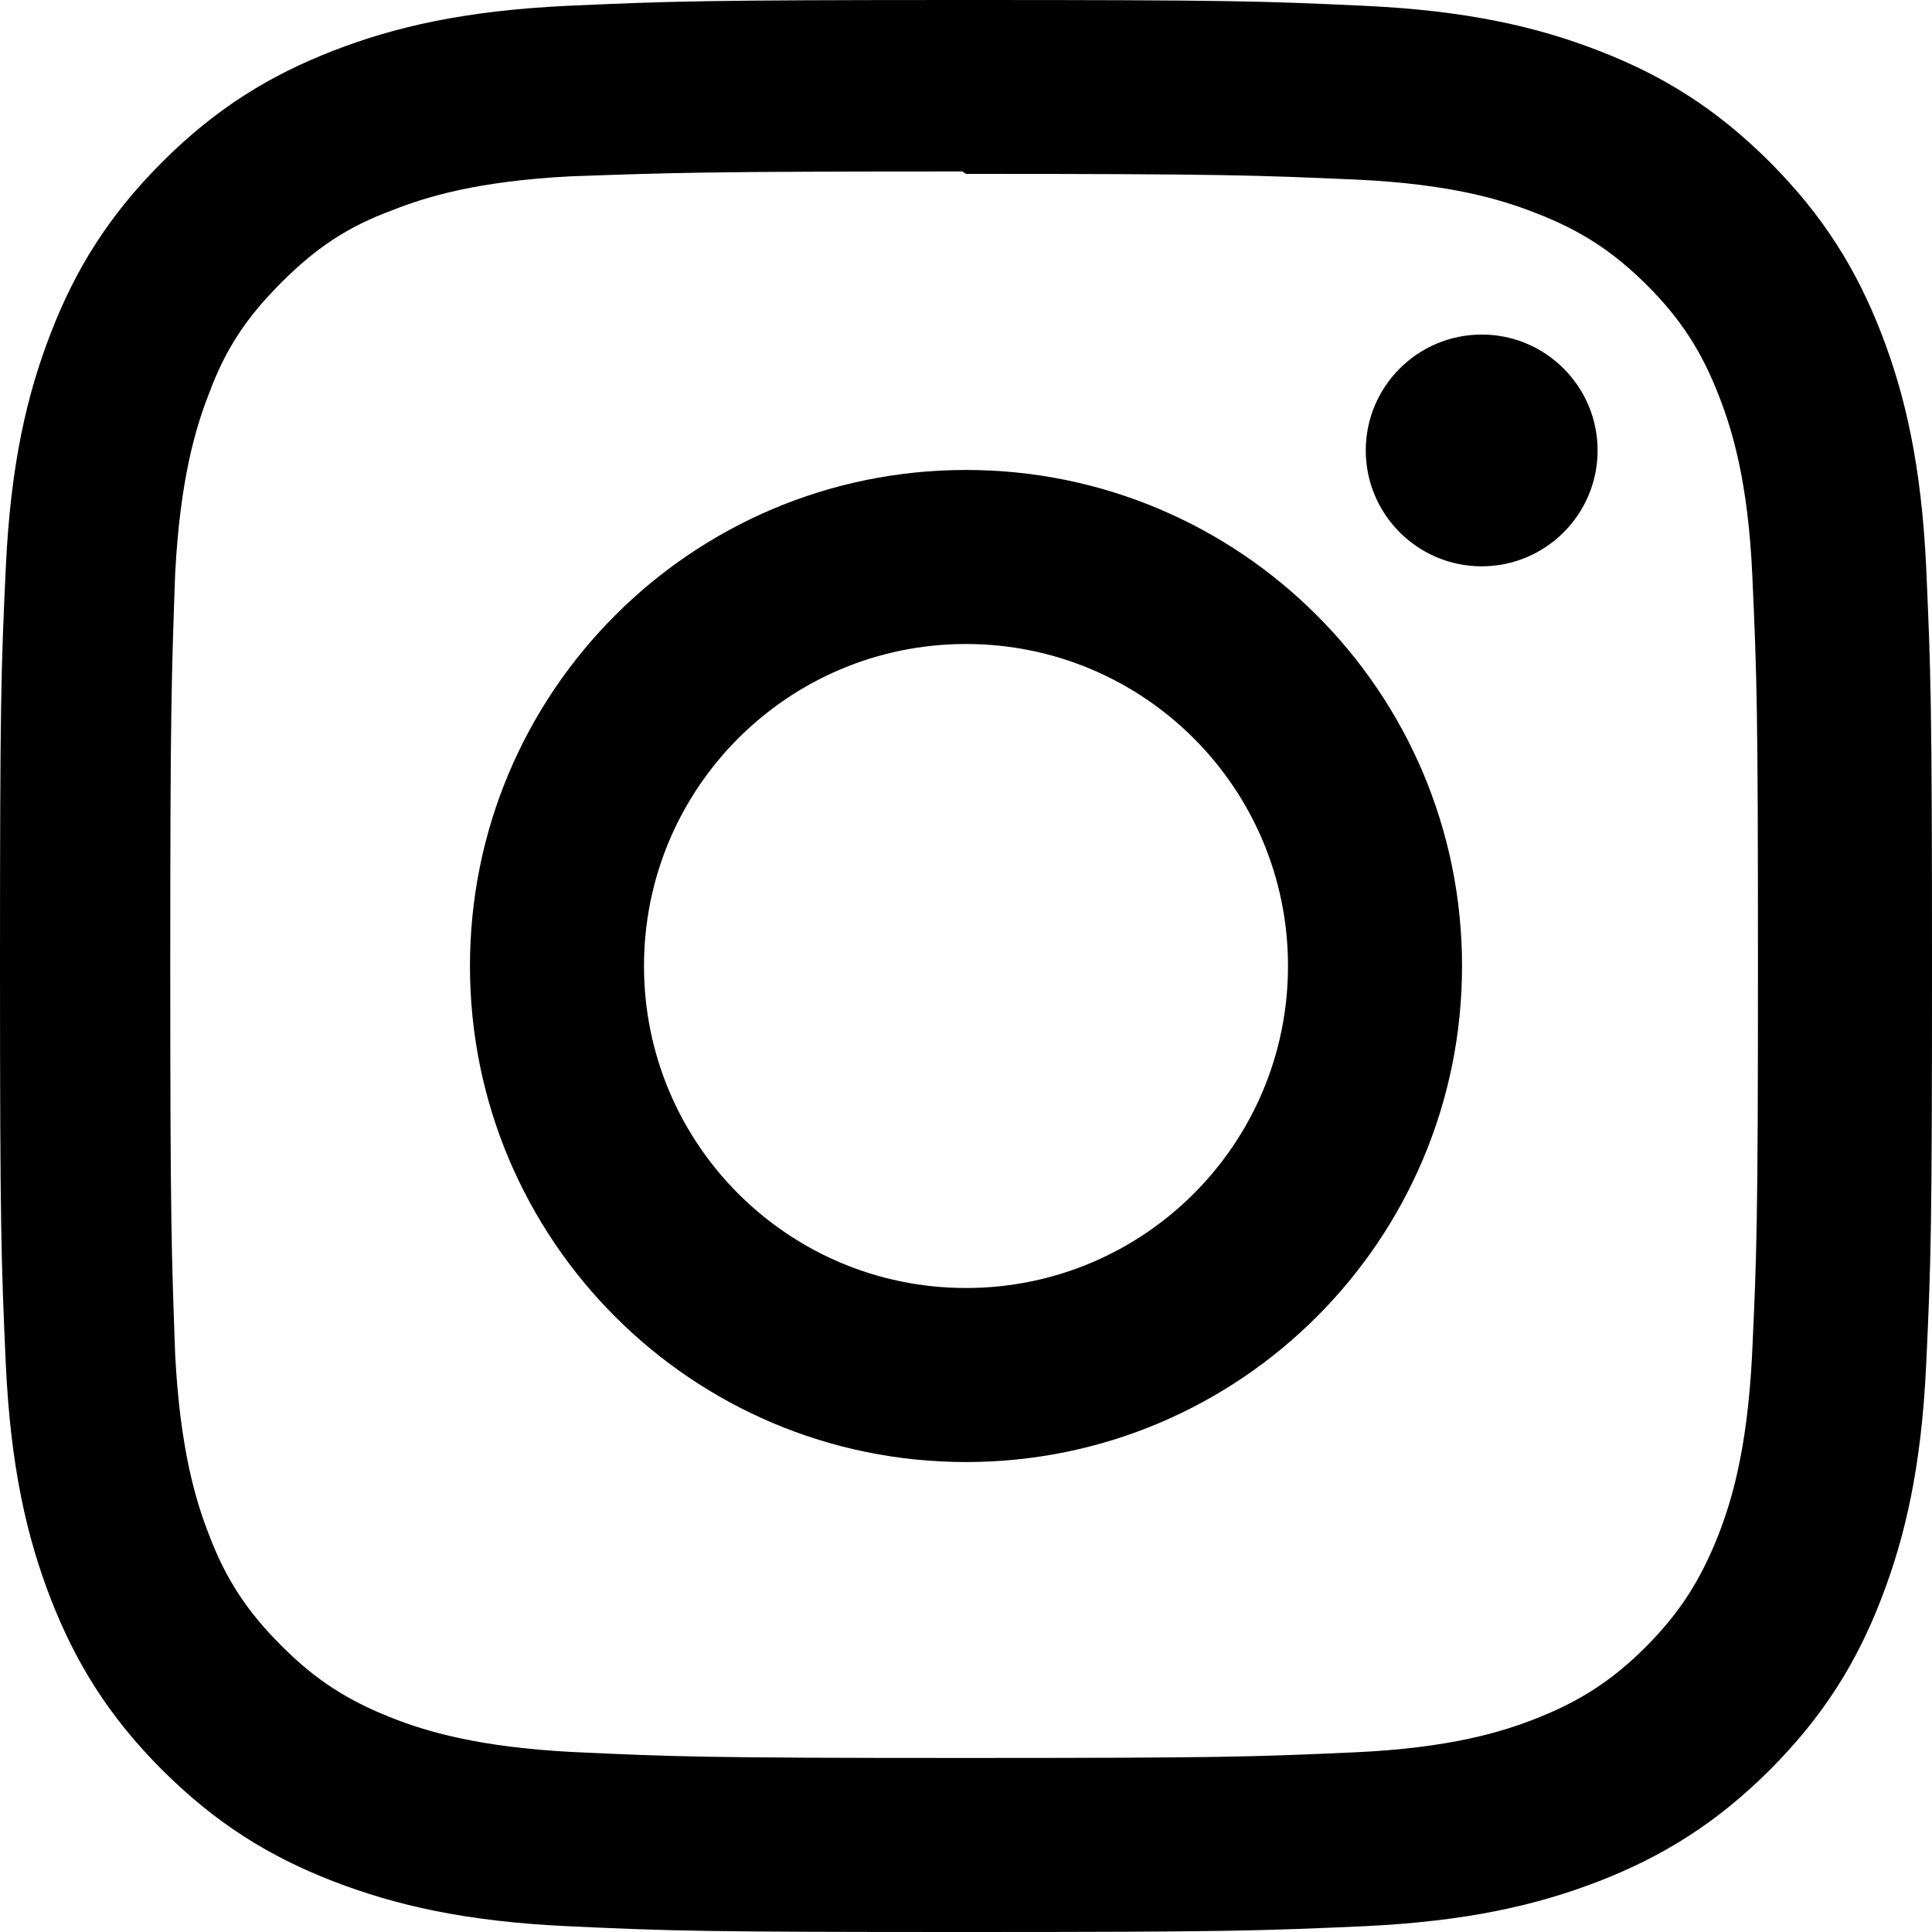
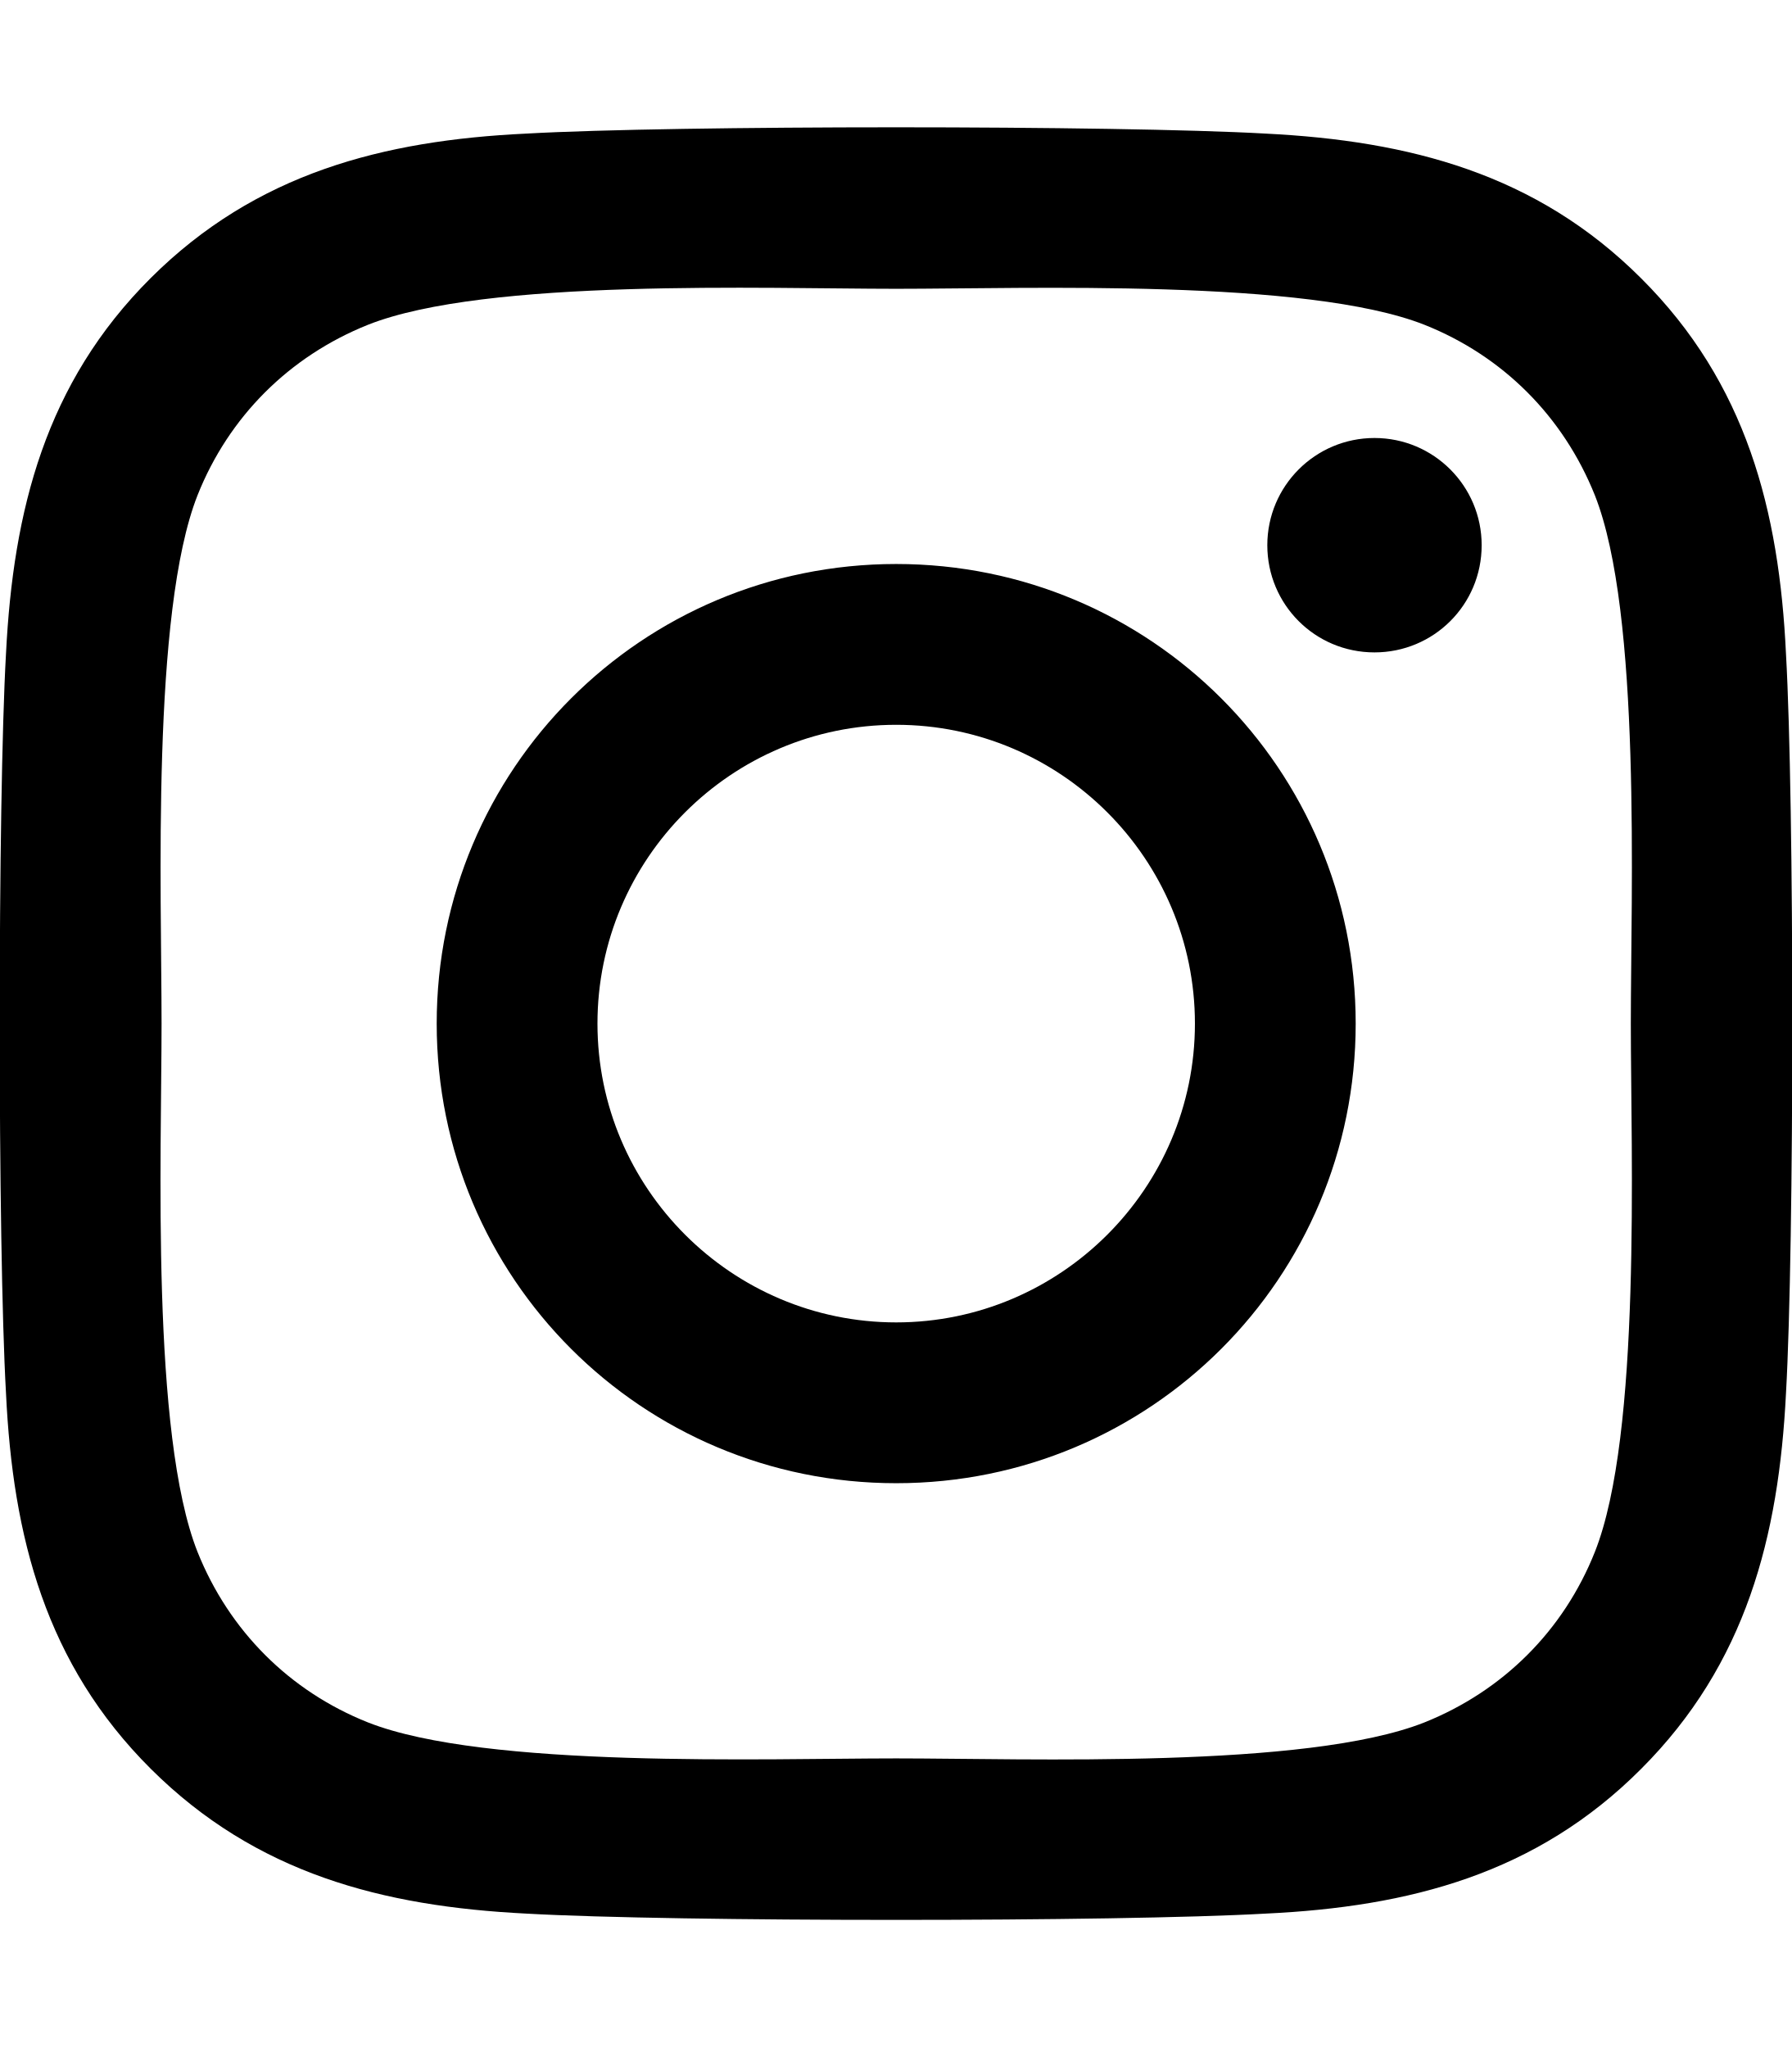
- <svg xmlns="http://www.w3.org/2000/svg" aria-labelledby="simpleicons-instagram-icon" role="img" viewBox="0 0 24 24">
-   <path d="M12 0C8.74 0 8.333.015 7.053.072 5.775.132 4.905.333 4.14.63c-.789.306-1.459.717-2.126 1.384S.935 3.35.63 4.14C.333 4.905.131 5.775.072 7.053.012 8.333 0 8.74 0 12s.015 3.667.072 4.947c.06 1.277.261 2.148.558 2.913.306.788.717 1.459 1.384 2.126.667.666 1.336 1.079 2.126 1.384.766.296 1.636.499 2.913.558C8.333 23.988 8.74 24 12 24s3.667-.015 4.947-.072c1.277-.06 2.148-.262 2.913-.558.788-.306 1.459-.718 2.126-1.384.666-.667 1.079-1.335 1.384-2.126.296-.765.499-1.636.558-2.913.06-1.28.072-1.687.072-4.947s-.015-3.667-.072-4.947c-.06-1.277-.262-2.149-.558-2.913-.306-.789-.718-1.459-1.384-2.126C21.319 1.347 20.651.935 19.86.63c-.765-.297-1.636-.499-2.913-.558C15.667.012 15.26 0 12 0zm0 2.16c3.203 0 3.585.016 4.85.071 1.17.055 1.805.249 2.227.415.562.217.96.477 1.382.896.419.42.679.819.896 1.381.164.422.36 1.057.413 2.227.057 1.266.07 1.646.07 4.85s-.015 3.585-.074 4.85c-.061 1.17-.256 1.805-.421 2.227-.224.562-.479.96-.899 1.382-.419.419-.824.679-1.38.896-.42.164-1.065.36-2.235.413-1.274.057-1.649.07-4.859.07-3.211 0-3.586-.015-4.859-.074-1.171-.061-1.816-.256-2.236-.421-.569-.224-.96-.479-1.379-.899-.421-.419-.69-.824-.9-1.38-.165-.42-.359-1.065-.42-2.235-.045-1.26-.061-1.649-.061-4.844 0-3.196.016-3.586.061-4.861.061-1.17.255-1.814.42-2.234.21-.57.479-.96.9-1.381.419-.419.81-.689 1.379-.898.42-.166 1.051-.361 2.221-.421 1.275-.045 1.65-.06 4.859-.06l.045.03zm0 3.678c-3.405 0-6.162 2.76-6.162 6.162 0 3.405 2.76 6.162 6.162 6.162 3.405 0 6.162-2.76 6.162-6.162 0-3.405-2.76-6.162-6.162-6.162zM12 16c-2.21 0-4-1.79-4-4s1.79-4 4-4 4 1.79 4 4-1.79 4-4 4zm7.846-10.405c0 .795-.646 1.44-1.44 1.44-.795 0-1.44-.646-1.44-1.44 0-.794.646-1.439 1.44-1.439.793-.001 1.44.645 1.44 1.439z" />
+ <svg xmlns="http://www.w3.org/2000/svg" aria-hidden="true" focusable="false" data-prefix="fab" data-icon="instagram" class="svg-inline--fa fa-instagram fa-w-14" role="img" viewBox="0 0 448 512">
+   <path fill="currentColor" d="M224.1 141c-63.6 0-114.9 51.3-114.9 114.9s51.3 114.9 114.9 114.9S339 319.5 339 255.9 287.7 141 224.1 141zm0 189.6c-41.1 0-74.7-33.5-74.7-74.7s33.5-74.7 74.7-74.7 74.7 33.5 74.7 74.7-33.6 74.7-74.7 74.7zm146.4-194.3c0 14.9-12 26.8-26.8 26.8-14.9 0-26.8-12-26.8-26.8s12-26.8 26.8-26.8 26.8 12 26.8 26.8zm76.1 27.2c-1.7-35.9-9.9-67.7-36.2-93.9-26.2-26.2-58-34.4-93.9-36.2-37-2.1-147.9-2.1-184.9 0-35.8 1.7-67.6 9.9-93.9 36.1s-34.4 58-36.2 93.9c-2.1 37-2.1 147.9 0 184.9 1.7 35.9 9.9 67.7 36.2 93.9s58 34.4 93.9 36.2c37 2.1 147.9 2.1 184.9 0 35.9-1.7 67.7-9.9 93.9-36.2 26.2-26.2 34.4-58 36.2-93.9 2.1-37 2.1-147.8 0-184.8zM398.8 388c-7.8 19.6-22.9 34.7-42.6 42.6-29.5 11.7-99.5 9-132.1 9s-102.7 2.6-132.1-9c-19.6-7.8-34.7-22.9-42.6-42.6-11.7-29.5-9-99.5-9-132.1s-2.6-102.7 9-132.1c7.8-19.6 22.9-34.7 42.6-42.6 29.5-11.7 99.5-9 132.1-9s102.7-2.6 132.1 9c19.6 7.8 34.7 22.9 42.6 42.6 11.7 29.5 9 99.5 9 132.1s2.7 102.7-9 132.1z" />
</svg>
